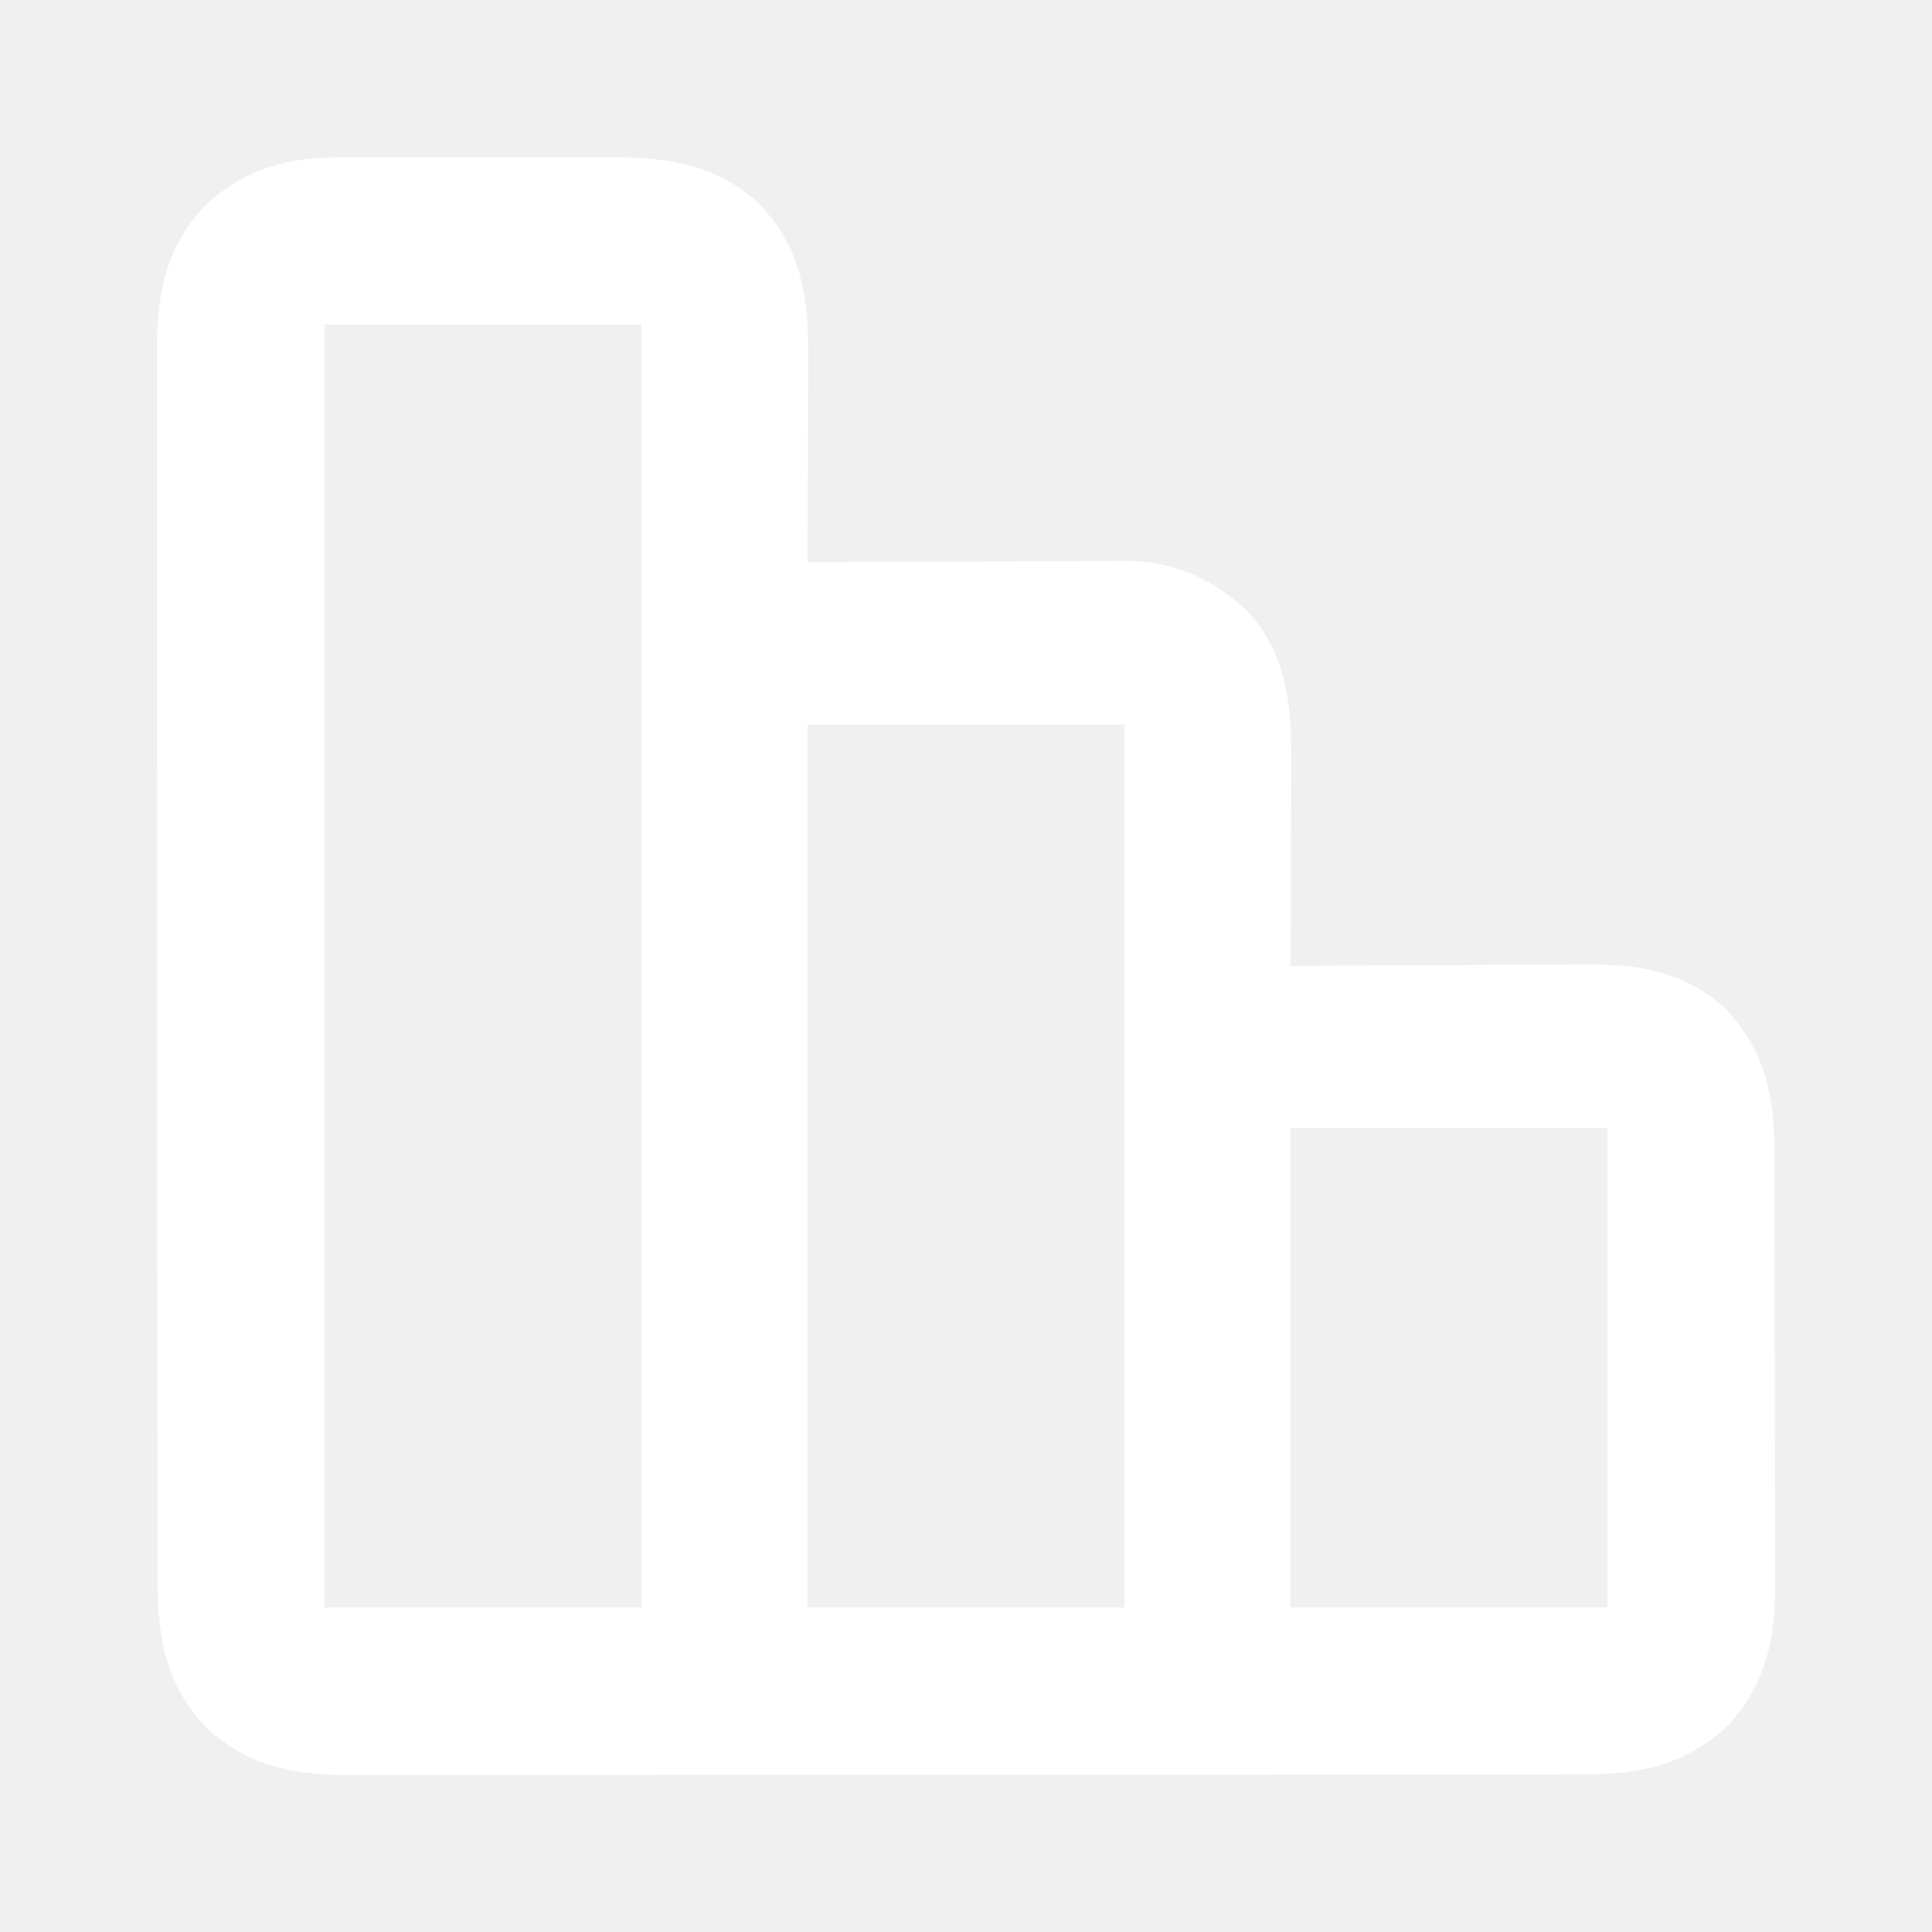
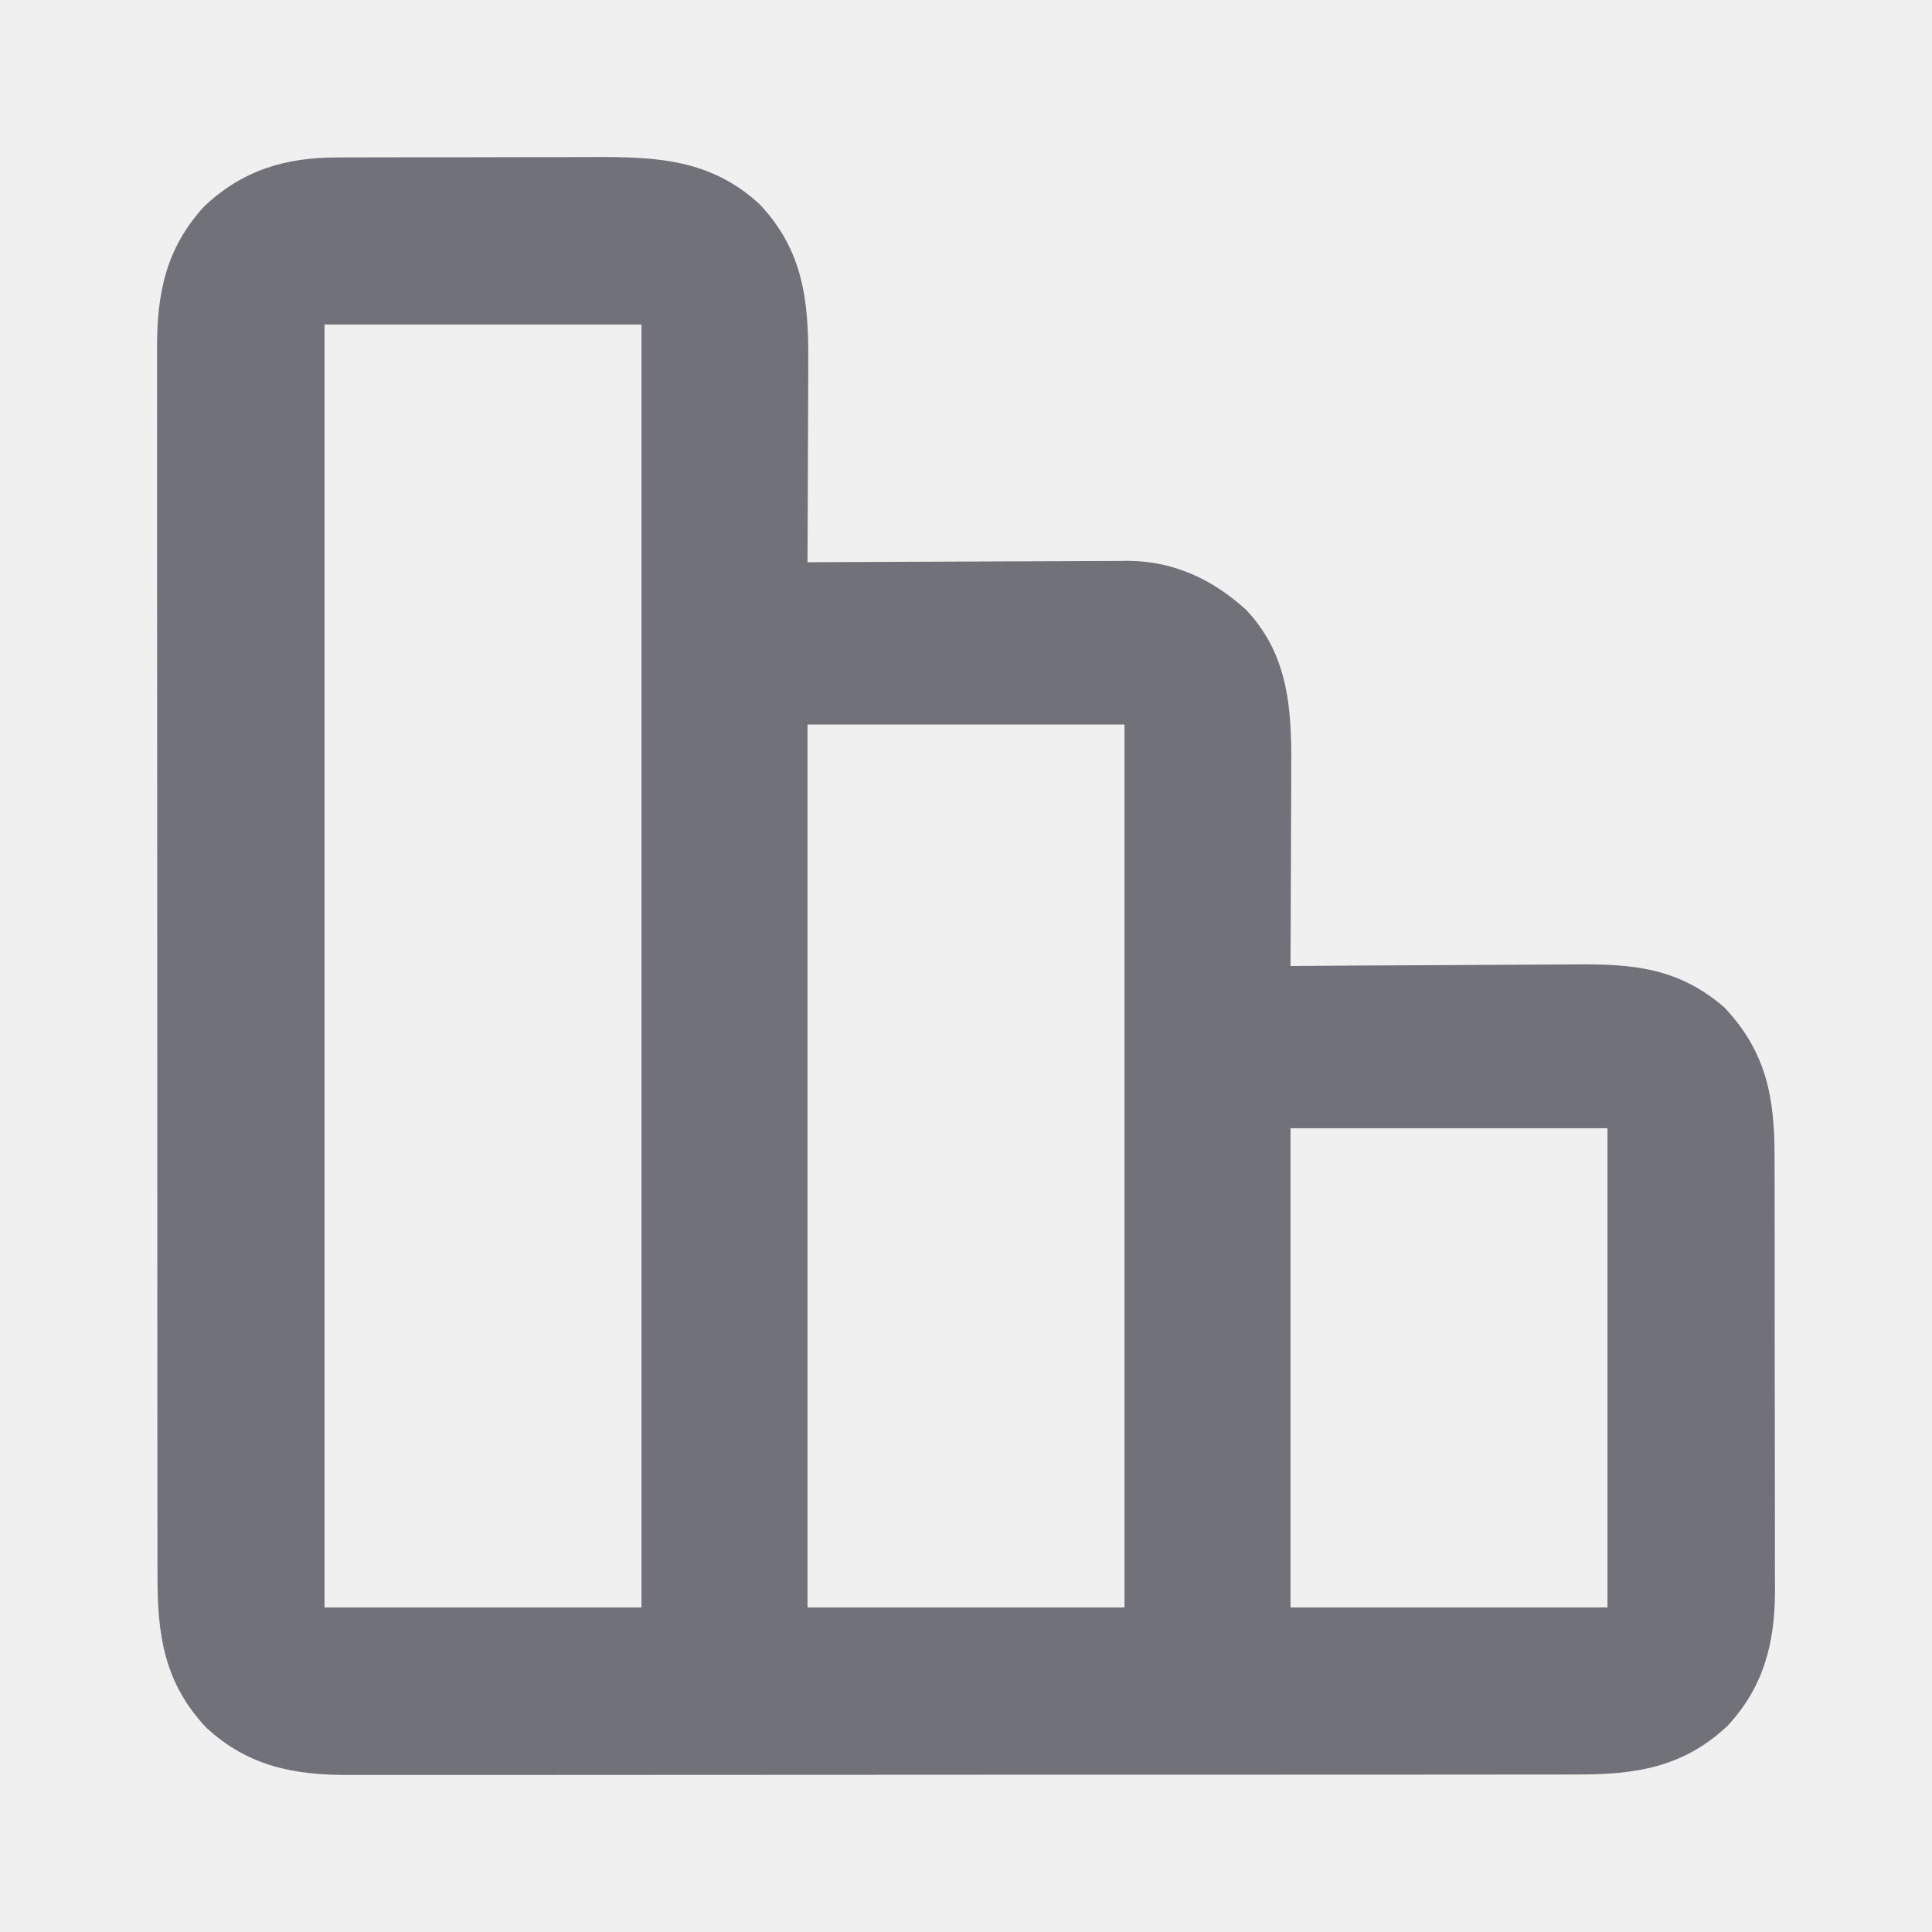
<svg xmlns="http://www.w3.org/2000/svg" version="1.1" width="512" height="512">
-   <path fill="#fff" d="M0 0 C0.918 -0.005 1.837 -0.01 2.783 -0.015 C5.793 -0.029 8.803 -0.028 11.813 -0.026 C13.924 -0.03 16.035 -0.034 18.145 -0.039 C22.561 -0.047 26.976 -0.046 31.392 -0.041 C37.023 -0.035 42.655 -0.052 48.286 -0.075 C52.644 -0.09 57.001 -0.091 61.359 -0.088 C63.434 -0.088 65.509 -0.094 67.584 -0.104 C84.369 -0.175 98.657 0.433 111.645 12.38 C123.276 24.687 124.668 38.015 124.552 54.247 C124.548 55.781 124.545 57.316 124.543 58.85 C124.535 62.859 124.516 66.869 124.494 70.878 C124.473 74.981 124.464 79.084 124.454 83.187 C124.433 91.216 124.398 99.245 124.356 107.275 C125.487 107.268 126.617 107.261 127.782 107.254 C138.462 107.194 149.143 107.149 159.824 107.119 C165.314 107.104 170.805 107.082 176.295 107.048 C181.599 107.016 186.903 106.998 192.207 106.99 C194.225 106.985 196.243 106.974 198.261 106.957 C201.099 106.936 203.937 106.933 206.776 106.934 C207.6 106.923 208.424 106.913 209.274 106.901 C221.351 106.965 231.755 111.806 240.606 119.9 C251.744 131.691 252.662 145.912 252.552 161.247 C252.548 162.781 252.545 164.316 252.543 165.85 C252.535 169.859 252.516 173.869 252.494 177.878 C252.473 181.981 252.464 186.084 252.454 190.187 C252.433 198.216 252.398 206.245 252.356 214.275 C253.509 214.266 254.663 214.257 255.851 214.248 C266.752 214.166 277.653 214.107 288.555 214.067 C294.158 214.047 299.762 214.018 305.365 213.973 C310.779 213.929 316.193 213.905 321.607 213.895 C323.667 213.888 325.726 213.873 327.785 213.852 C343.17 213.696 355.246 214.776 367.356 225.275 C378.472 237.115 380.662 249.065 380.631 264.866 C380.635 266.217 380.64 267.568 380.646 268.92 C380.66 272.566 380.66 276.213 380.658 279.86 C380.657 282.916 380.662 285.973 380.666 289.029 C380.677 296.247 380.678 303.464 380.672 310.682 C380.666 318.1 380.678 325.517 380.699 332.935 C380.717 339.329 380.723 345.722 380.72 352.116 C380.718 355.924 380.721 359.731 380.735 363.539 C380.747 367.123 380.745 370.708 380.732 374.292 C380.729 376.215 380.74 378.138 380.752 380.06 C380.669 393.881 377.757 405.229 368.251 415.564 C356.433 426.734 343.69 428.582 327.991 428.535 C326.54 428.538 325.089 428.542 323.638 428.547 C319.668 428.557 315.698 428.555 311.728 428.551 C307.44 428.548 303.151 428.557 298.863 428.565 C290.468 428.578 282.073 428.579 273.678 428.577 C266.853 428.575 260.027 428.577 253.202 428.581 C251.743 428.582 251.743 428.582 250.255 428.583 C248.28 428.584 246.305 428.585 244.33 428.587 C225.813 428.598 207.297 428.595 188.781 428.589 C171.854 428.584 154.926 428.595 137.999 428.614 C120.606 428.634 103.212 428.642 85.819 428.638 C76.059 428.636 66.299 428.639 56.539 428.653 C48.229 428.665 39.92 428.666 31.611 428.654 C27.374 428.648 23.138 428.647 18.902 428.659 C15.017 428.67 11.133 428.667 7.249 428.653 C5.85 428.65 4.451 428.653 3.052 428.661 C-11.685 428.739 -23.836 426.376 -34.933 416.169 C-46.103 404.351 -47.951 391.609 -47.904 375.91 C-47.908 374.459 -47.911 373.008 -47.916 371.556 C-47.926 367.587 -47.924 363.617 -47.92 359.647 C-47.917 355.358 -47.926 351.07 -47.934 346.781 C-47.947 338.387 -47.948 329.992 -47.946 321.597 C-47.944 314.771 -47.946 307.946 -47.95 301.12 C-47.951 300.148 -47.952 299.175 -47.952 298.174 C-47.953 296.199 -47.955 294.223 -47.956 292.248 C-47.967 273.732 -47.965 255.215 -47.958 236.699 C-47.953 219.772 -47.965 202.845 -47.984 185.918 C-48.003 168.524 -48.011 151.131 -48.007 133.737 C-48.005 123.977 -48.008 114.217 -48.022 104.457 C-48.034 96.148 -48.035 87.839 -48.023 79.529 C-48.017 75.293 -48.016 71.057 -48.028 66.82 C-48.039 62.936 -48.036 59.052 -48.022 55.167 C-48.019 53.768 -48.022 52.369 -48.03 50.97 C-48.109 36.234 -45.745 24.083 -35.538 12.986 C-25.266 3.276 -13.854 -0.041 0 0 Z M-3.644 44.275 C-3.644 156.475 -3.644 268.675 -3.644 384.275 C24.076 384.275 51.796 384.275 80.356 384.275 C80.356 272.075 80.356 159.875 80.356 44.275 C52.636 44.275 24.916 44.275 -3.644 44.275 Z M124.356 150.275 C124.356 227.495 124.356 304.715 124.356 384.275 C152.076 384.275 179.796 384.275 208.356 384.275 C208.356 307.055 208.356 229.835 208.356 150.275 C180.636 150.275 152.916 150.275 124.356 150.275 Z M252.356 257.275 C252.356 299.185 252.356 341.095 252.356 384.275 C280.076 384.275 307.796 384.275 336.356 384.275 C336.356 342.365 336.356 300.455 336.356 257.275 C308.636 257.275 280.916 257.275 252.356 257.275 Z " transform="translate(89.6438,41.72534)" />
+   <path fill="#71717A" d="M0 0 C0.918 -0.005 1.837 -0.01 2.783 -0.015 C5.793 -0.029 8.803 -0.028 11.813 -0.026 C13.924 -0.03 16.035 -0.034 18.145 -0.039 C22.561 -0.047 26.976 -0.046 31.392 -0.041 C37.023 -0.035 42.655 -0.052 48.286 -0.075 C52.644 -0.09 57.001 -0.091 61.359 -0.088 C63.434 -0.088 65.509 -0.094 67.584 -0.104 C84.369 -0.175 98.657 0.433 111.645 12.38 C123.276 24.687 124.668 38.015 124.552 54.247 C124.548 55.781 124.545 57.316 124.543 58.85 C124.535 62.859 124.516 66.869 124.494 70.878 C124.473 74.981 124.464 79.084 124.454 83.187 C124.433 91.216 124.398 99.245 124.356 107.275 C125.487 107.268 126.617 107.261 127.782 107.254 C138.462 107.194 149.143 107.149 159.824 107.119 C165.314 107.104 170.805 107.082 176.295 107.048 C181.599 107.016 186.903 106.998 192.207 106.99 C194.225 106.985 196.243 106.974 198.261 106.957 C201.099 106.936 203.937 106.933 206.776 106.934 C207.6 106.923 208.424 106.913 209.274 106.901 C221.351 106.965 231.755 111.806 240.606 119.9 C251.744 131.691 252.662 145.912 252.552 161.247 C252.548 162.781 252.545 164.316 252.543 165.85 C252.535 169.859 252.516 173.869 252.494 177.878 C252.473 181.981 252.464 186.084 252.454 190.187 C252.433 198.216 252.398 206.245 252.356 214.275 C253.509 214.266 254.663 214.257 255.851 214.248 C266.752 214.166 277.653 214.107 288.555 214.067 C294.158 214.047 299.762 214.018 305.365 213.973 C310.779 213.929 316.193 213.905 321.607 213.895 C323.667 213.888 325.726 213.873 327.785 213.852 C343.17 213.696 355.246 214.776 367.356 225.275 C378.472 237.115 380.662 249.065 380.631 264.866 C380.635 266.217 380.64 267.568 380.646 268.92 C380.66 272.566 380.66 276.213 380.658 279.86 C380.657 282.916 380.662 285.973 380.666 289.029 C380.677 296.247 380.678 303.464 380.672 310.682 C380.666 318.1 380.678 325.517 380.699 332.935 C380.717 339.329 380.723 345.722 380.72 352.116 C380.718 355.924 380.721 359.731 380.735 363.539 C380.747 367.123 380.745 370.708 380.732 374.292 C380.729 376.215 380.74 378.138 380.752 380.06 C380.669 393.881 377.757 405.229 368.251 415.564 C356.433 426.734 343.69 428.582 327.991 428.535 C326.54 428.538 325.089 428.542 323.638 428.547 C319.668 428.557 315.698 428.555 311.728 428.551 C307.44 428.548 303.151 428.557 298.863 428.565 C290.468 428.578 282.073 428.579 273.678 428.577 C266.853 428.575 260.027 428.577 253.202 428.581 C251.743 428.582 251.743 428.582 250.255 428.583 C248.28 428.584 246.305 428.585 244.33 428.587 C225.813 428.598 207.297 428.595 188.781 428.589 C171.854 428.584 154.926 428.595 137.999 428.614 C120.606 428.634 103.212 428.642 85.819 428.638 C76.059 428.636 66.299 428.639 56.539 428.653 C48.229 428.665 39.92 428.666 31.611 428.654 C27.374 428.648 23.138 428.647 18.902 428.659 C15.017 428.67 11.133 428.667 7.249 428.653 C5.85 428.65 4.451 428.653 3.052 428.661 C-11.685 428.739 -23.836 426.376 -34.933 416.169 C-46.103 404.351 -47.951 391.609 -47.904 375.91 C-47.908 374.459 -47.911 373.008 -47.916 371.556 C-47.926 367.587 -47.924 363.617 -47.92 359.647 C-47.917 355.358 -47.926 351.07 -47.934 346.781 C-47.947 338.387 -47.948 329.992 -47.946 321.597 C-47.944 314.771 -47.946 307.946 -47.95 301.12 C-47.951 300.148 -47.952 299.175 -47.952 298.174 C-47.953 296.199 -47.955 294.223 -47.956 292.248 C-47.967 273.732 -47.965 255.215 -47.958 236.699 C-47.953 219.772 -47.965 202.845 -47.984 185.918 C-48.003 168.524 -48.011 151.131 -48.007 133.737 C-48.005 123.977 -48.008 114.217 -48.022 104.457 C-48.034 96.148 -48.035 87.839 -48.023 79.529 C-48.017 75.293 -48.016 71.057 -48.028 66.82 C-48.039 62.936 -48.036 59.052 -48.022 55.167 C-48.019 53.768 -48.022 52.369 -48.03 50.97 C-48.109 36.234 -45.745 24.083 -35.538 12.986 C-25.266 3.276 -13.854 -0.041 0 0 Z M-3.644 44.275 C-3.644 156.475 -3.644 268.675 -3.644 384.275 C24.076 384.275 51.796 384.275 80.356 384.275 C80.356 272.075 80.356 159.875 80.356 44.275 C52.636 44.275 24.916 44.275 -3.644 44.275 Z M124.356 150.275 C124.356 227.495 124.356 304.715 124.356 384.275 C152.076 384.275 179.796 384.275 208.356 384.275 C208.356 307.055 208.356 229.835 208.356 150.275 C180.636 150.275 152.916 150.275 124.356 150.275 Z M252.356 257.275 C252.356 299.185 252.356 341.095 252.356 384.275 C280.076 384.275 307.796 384.275 336.356 384.275 C336.356 342.365 336.356 300.455 336.356 257.275 C308.636 257.275 280.916 257.275 252.356 257.275 Z " transform="translate(89.6438,41.72534)" />
</svg>
